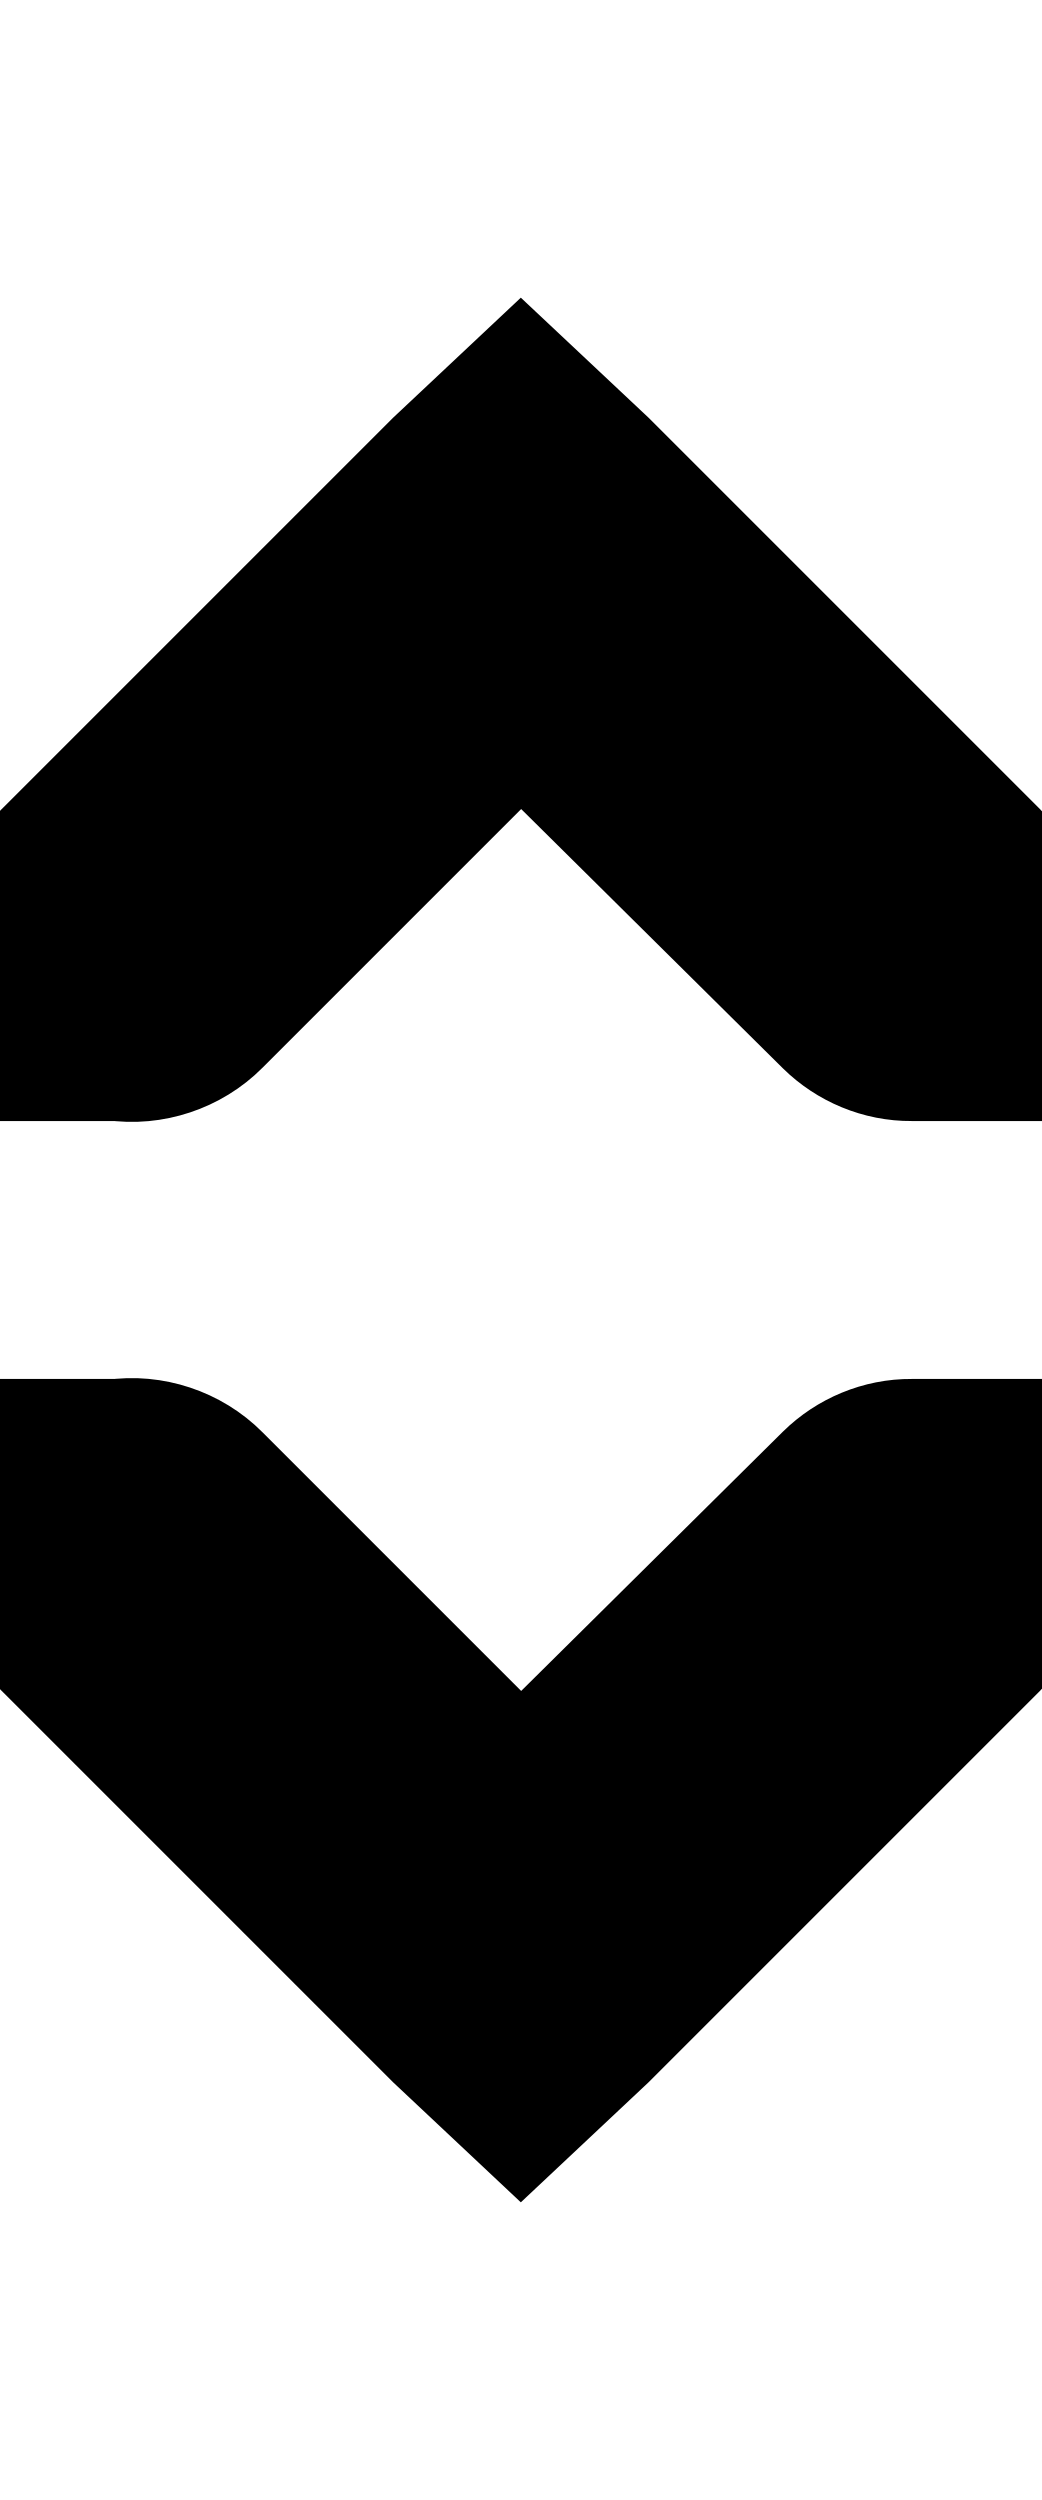
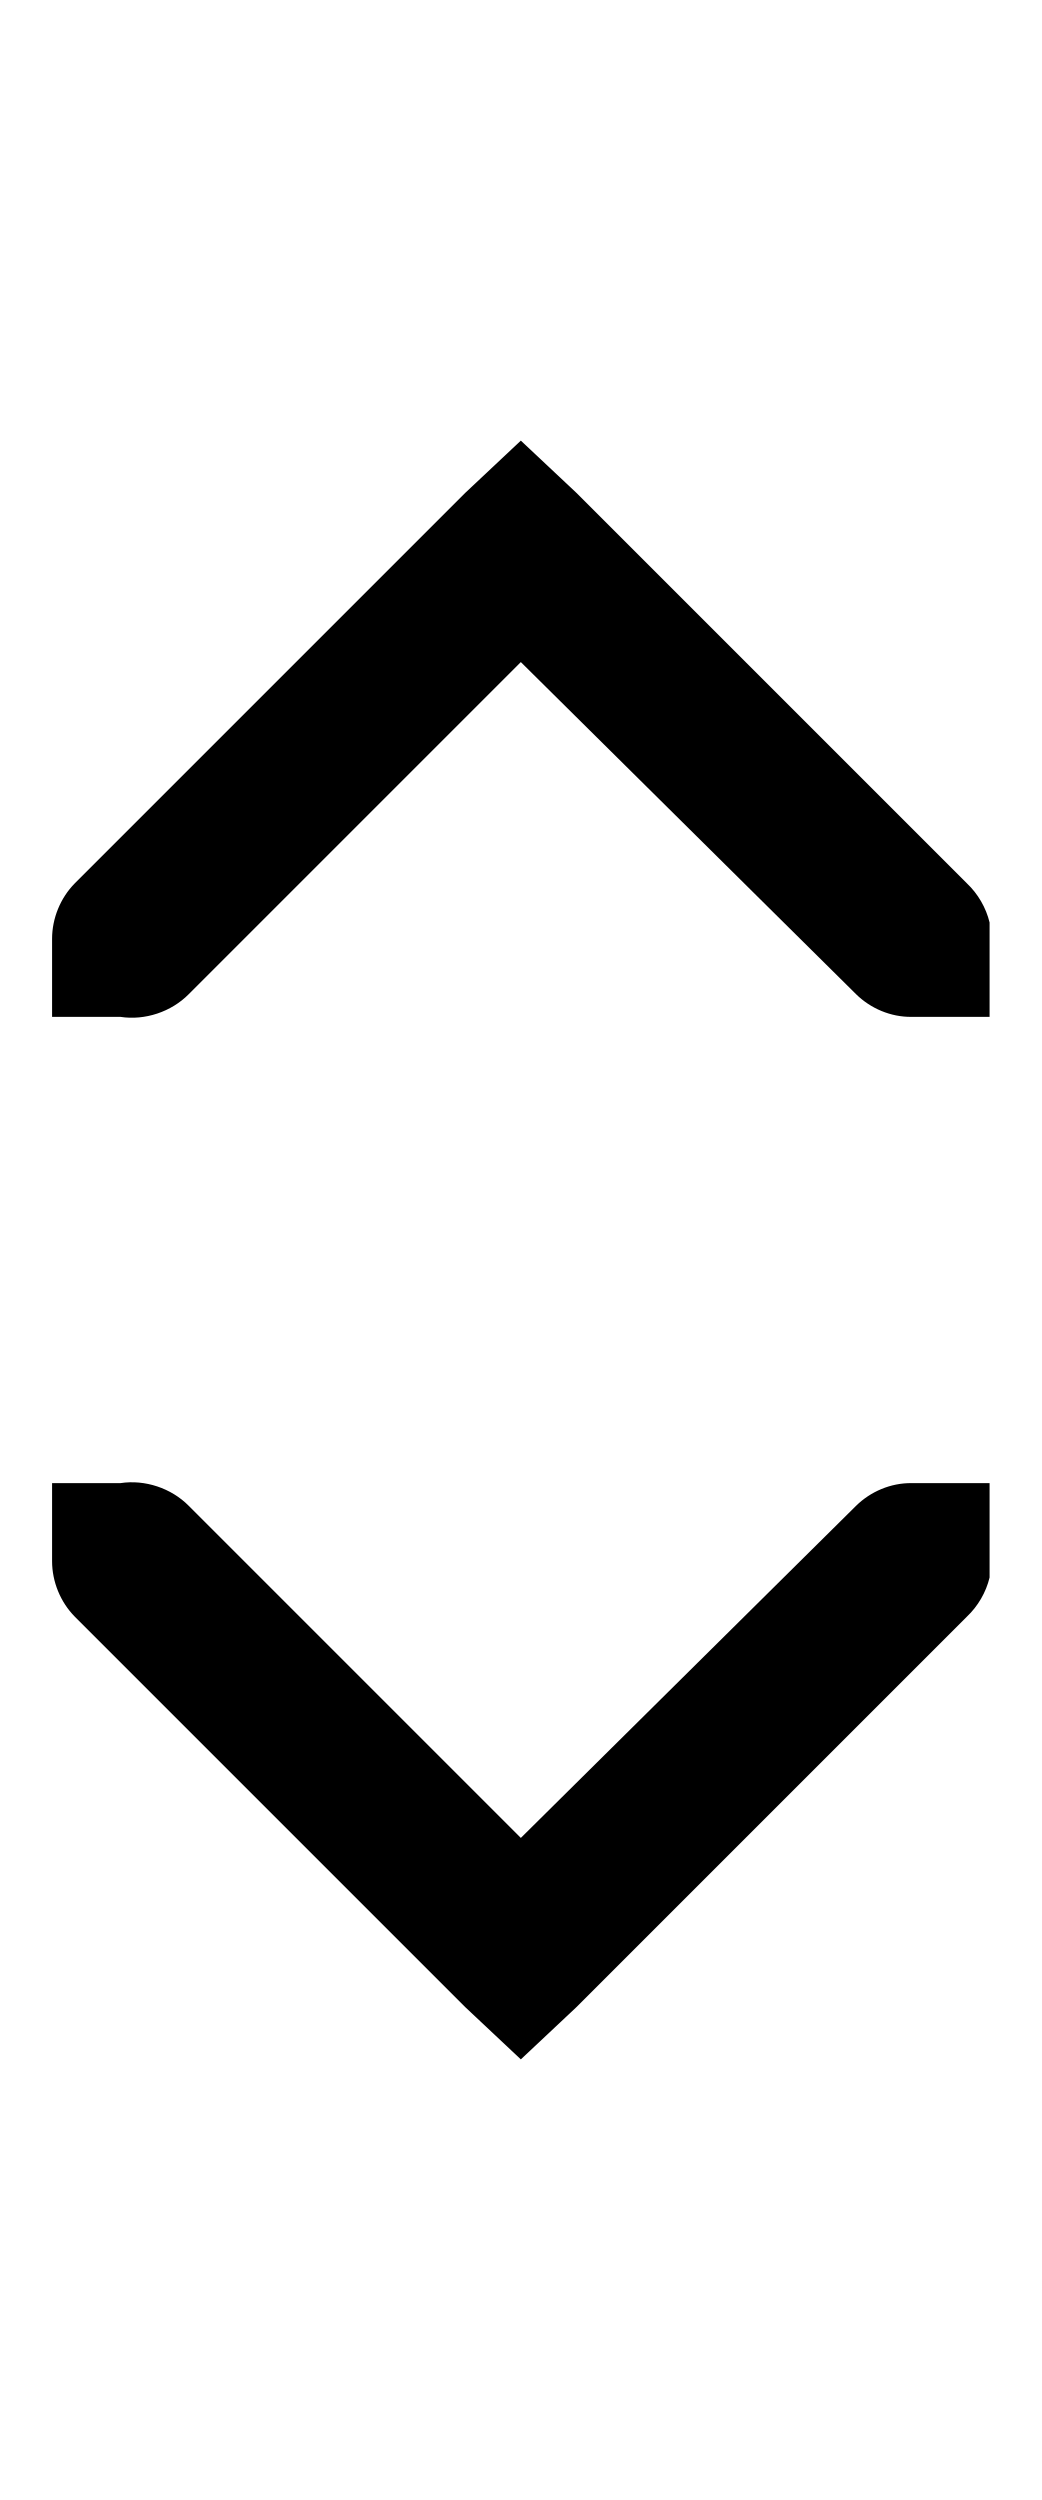
<svg xmlns="http://www.w3.org/2000/svg" id="root" version="1.1" viewBox="0 0 5 12">
-   <path stroke="currentColor" d="m4.75 4.428c-0.017-0.071-0.056-0.138-0.109-0.188l-1.875-1.875-0.266-0.25-0.266 0.25-1.875 1.875c-0.069 0.07-0.109 0.168-0.109 0.266v0.016 0.031 0.328h0.281 0.047c0.118 0.018 0.244-0.024 0.328-0.109l1.594-1.594 1.609 1.594c0.07 0.069 0.167 0.11 0.266 0.109h0.078 0.297v-0.297-0.047-0.031-0.047z" />
-   <path stroke="currentColor" d="m4.75 7.572c-0.017 0.071-0.056 0.138-0.109 0.188l-1.875 1.875-0.266 0.25-0.266-0.25-1.875-1.875c-0.069-0.07-0.109-0.168-0.109-0.266v-0.016-0.031-0.328h0.281 0.047c0.118-0.018 0.244 0.024 0.328 0.109l1.594 1.594 1.609-1.594c0.07-0.069 0.167-0.11 0.266-0.109h0.078 0.297v0.297 0.047 0.031 0.047z" />
+   <path fill="currentColor" d="m4.75 4.428c-0.017-0.071-0.056-0.138-0.109-0.188l-1.875-1.875-0.266-0.25-0.266 0.25-1.875 1.875c-0.069 0.07-0.109 0.168-0.109 0.266v0.016 0.031 0.328h0.281 0.047c0.118 0.018 0.244-0.024 0.328-0.109l1.594-1.594 1.609 1.594c0.07 0.069 0.167 0.11 0.266 0.109h0.078 0.297v-0.297-0.047-0.031-0.047z" />
+   <path fill="currentColor" d="m4.75 7.572c-0.017 0.071-0.056 0.138-0.109 0.188l-1.875 1.875-0.266 0.25-0.266-0.25-1.875-1.875c-0.069-0.07-0.109-0.168-0.109-0.266v-0.016-0.031-0.328h0.281 0.047c0.118-0.018 0.244 0.024 0.328 0.109l1.594 1.594 1.609-1.594c0.07-0.069 0.167-0.11 0.266-0.109h0.078 0.297v0.297 0.047 0.031 0.047z" />
</svg>
